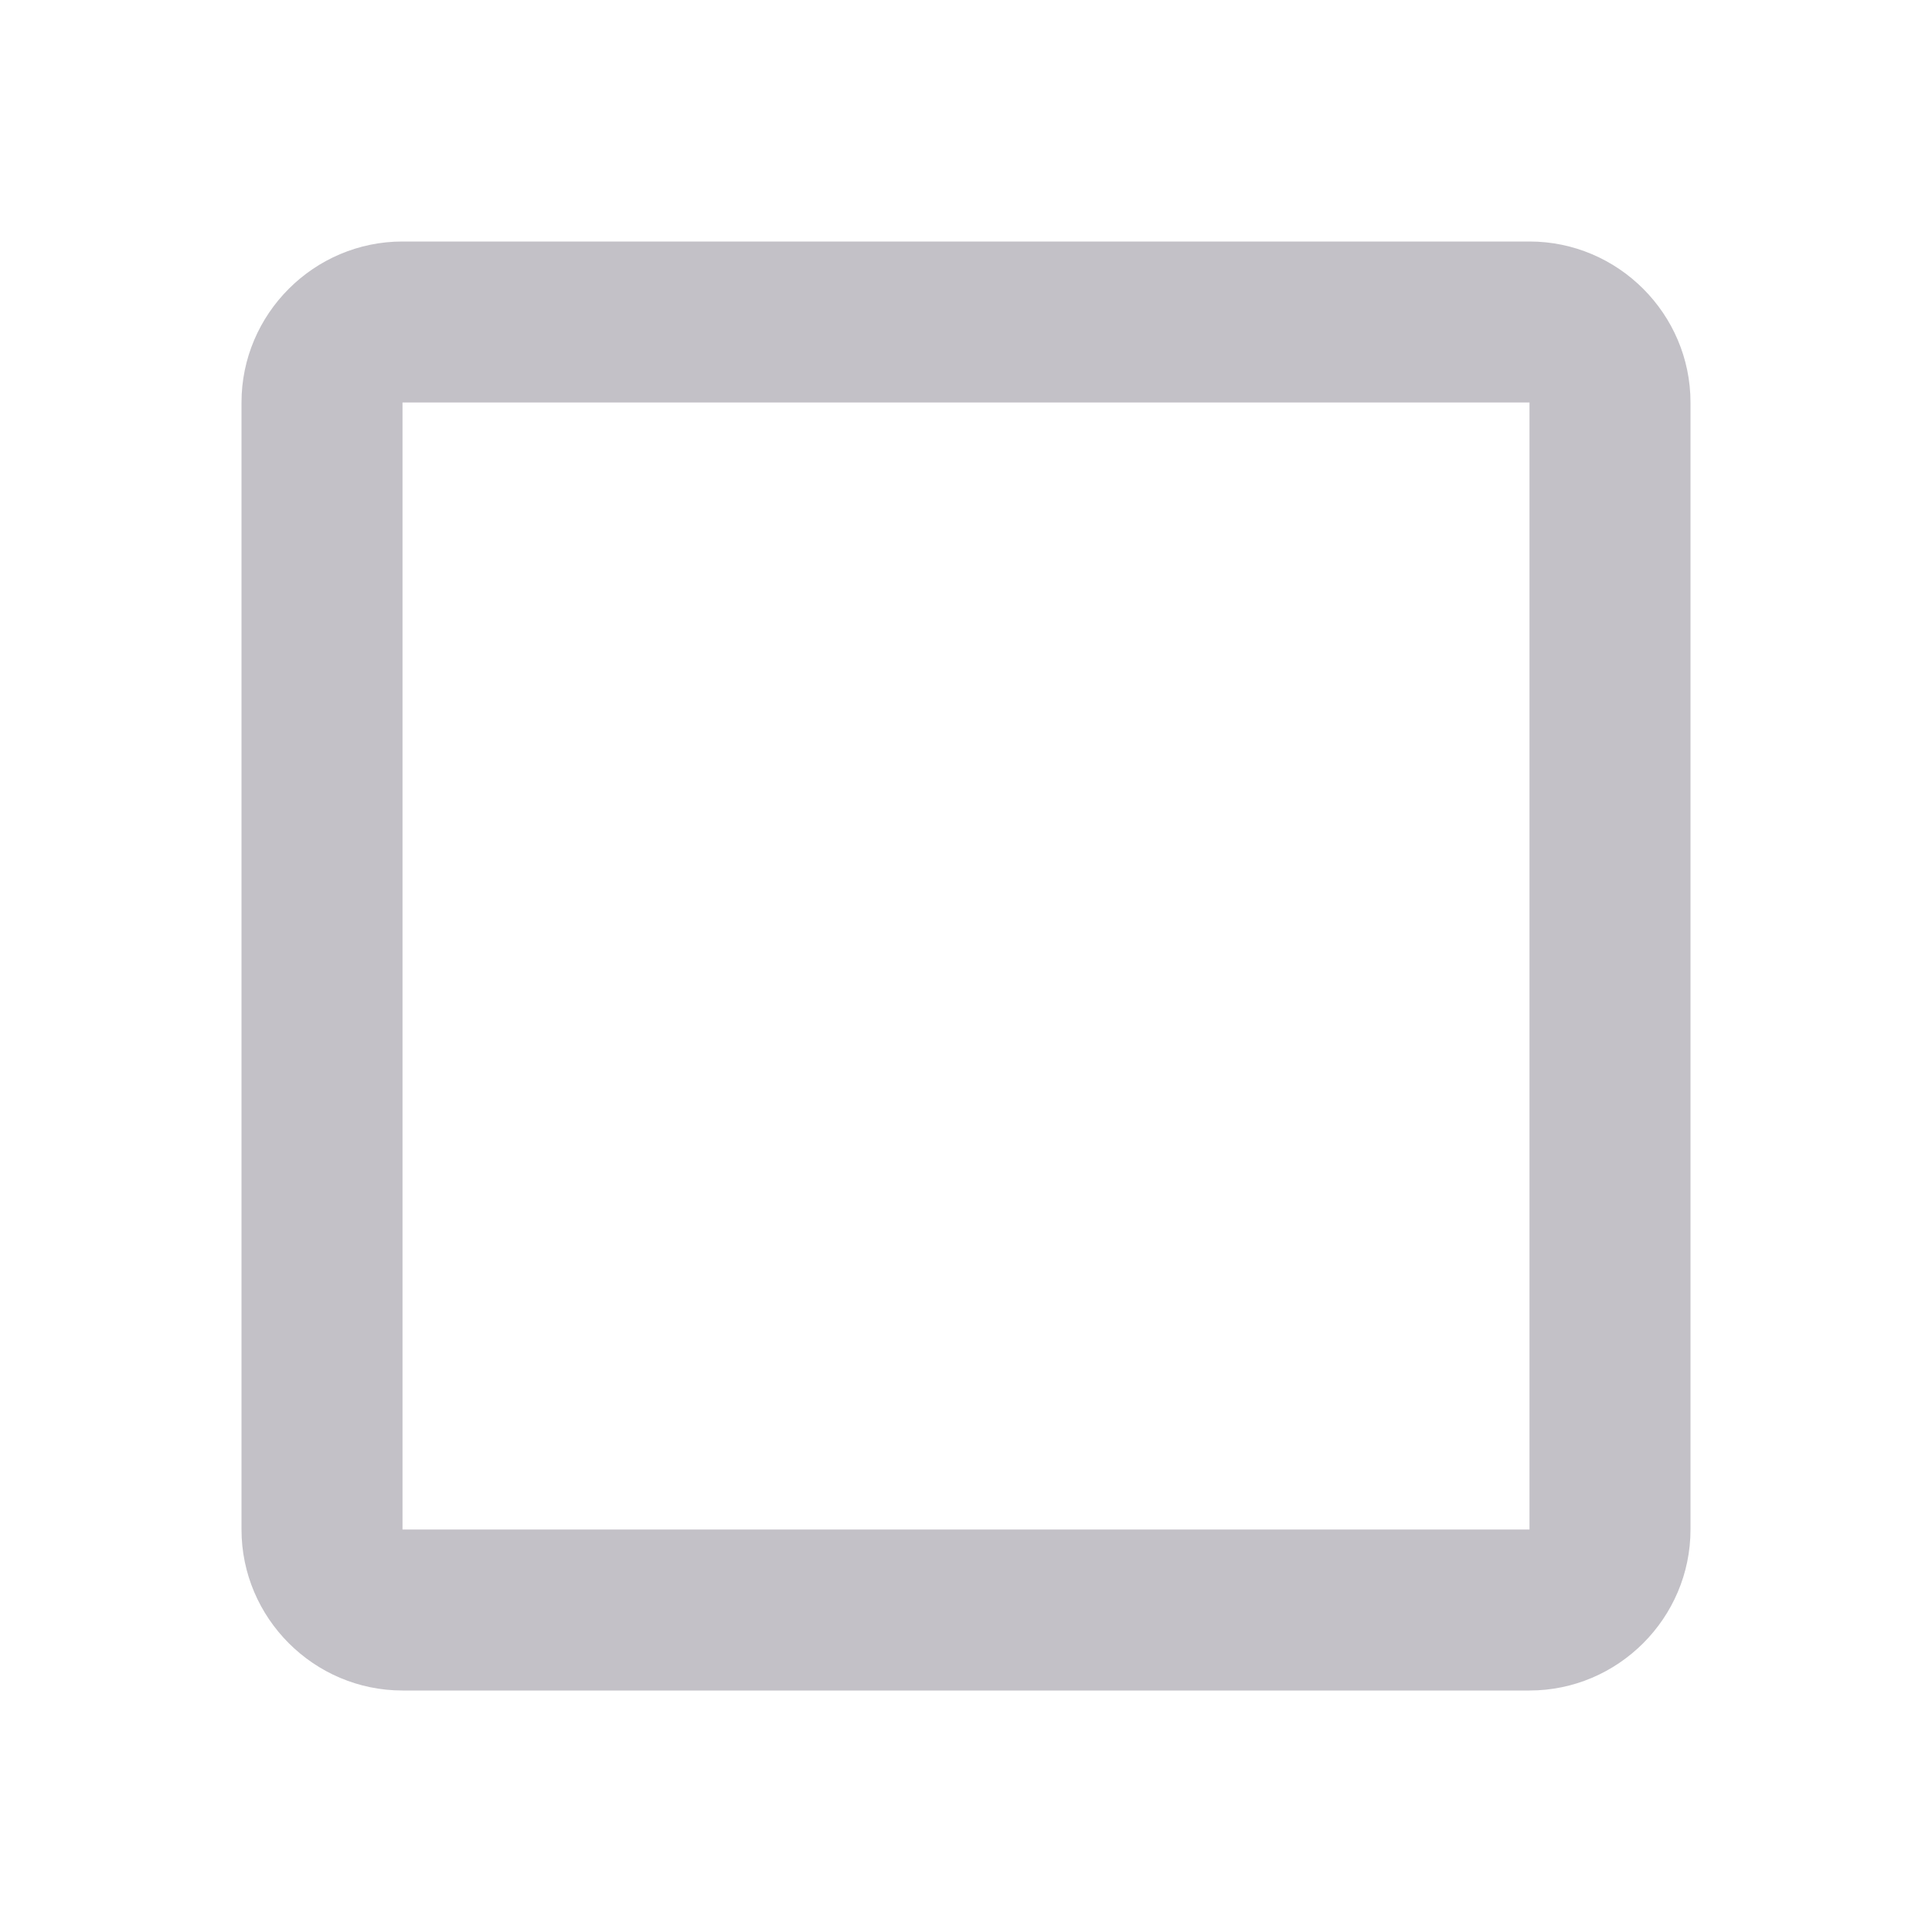
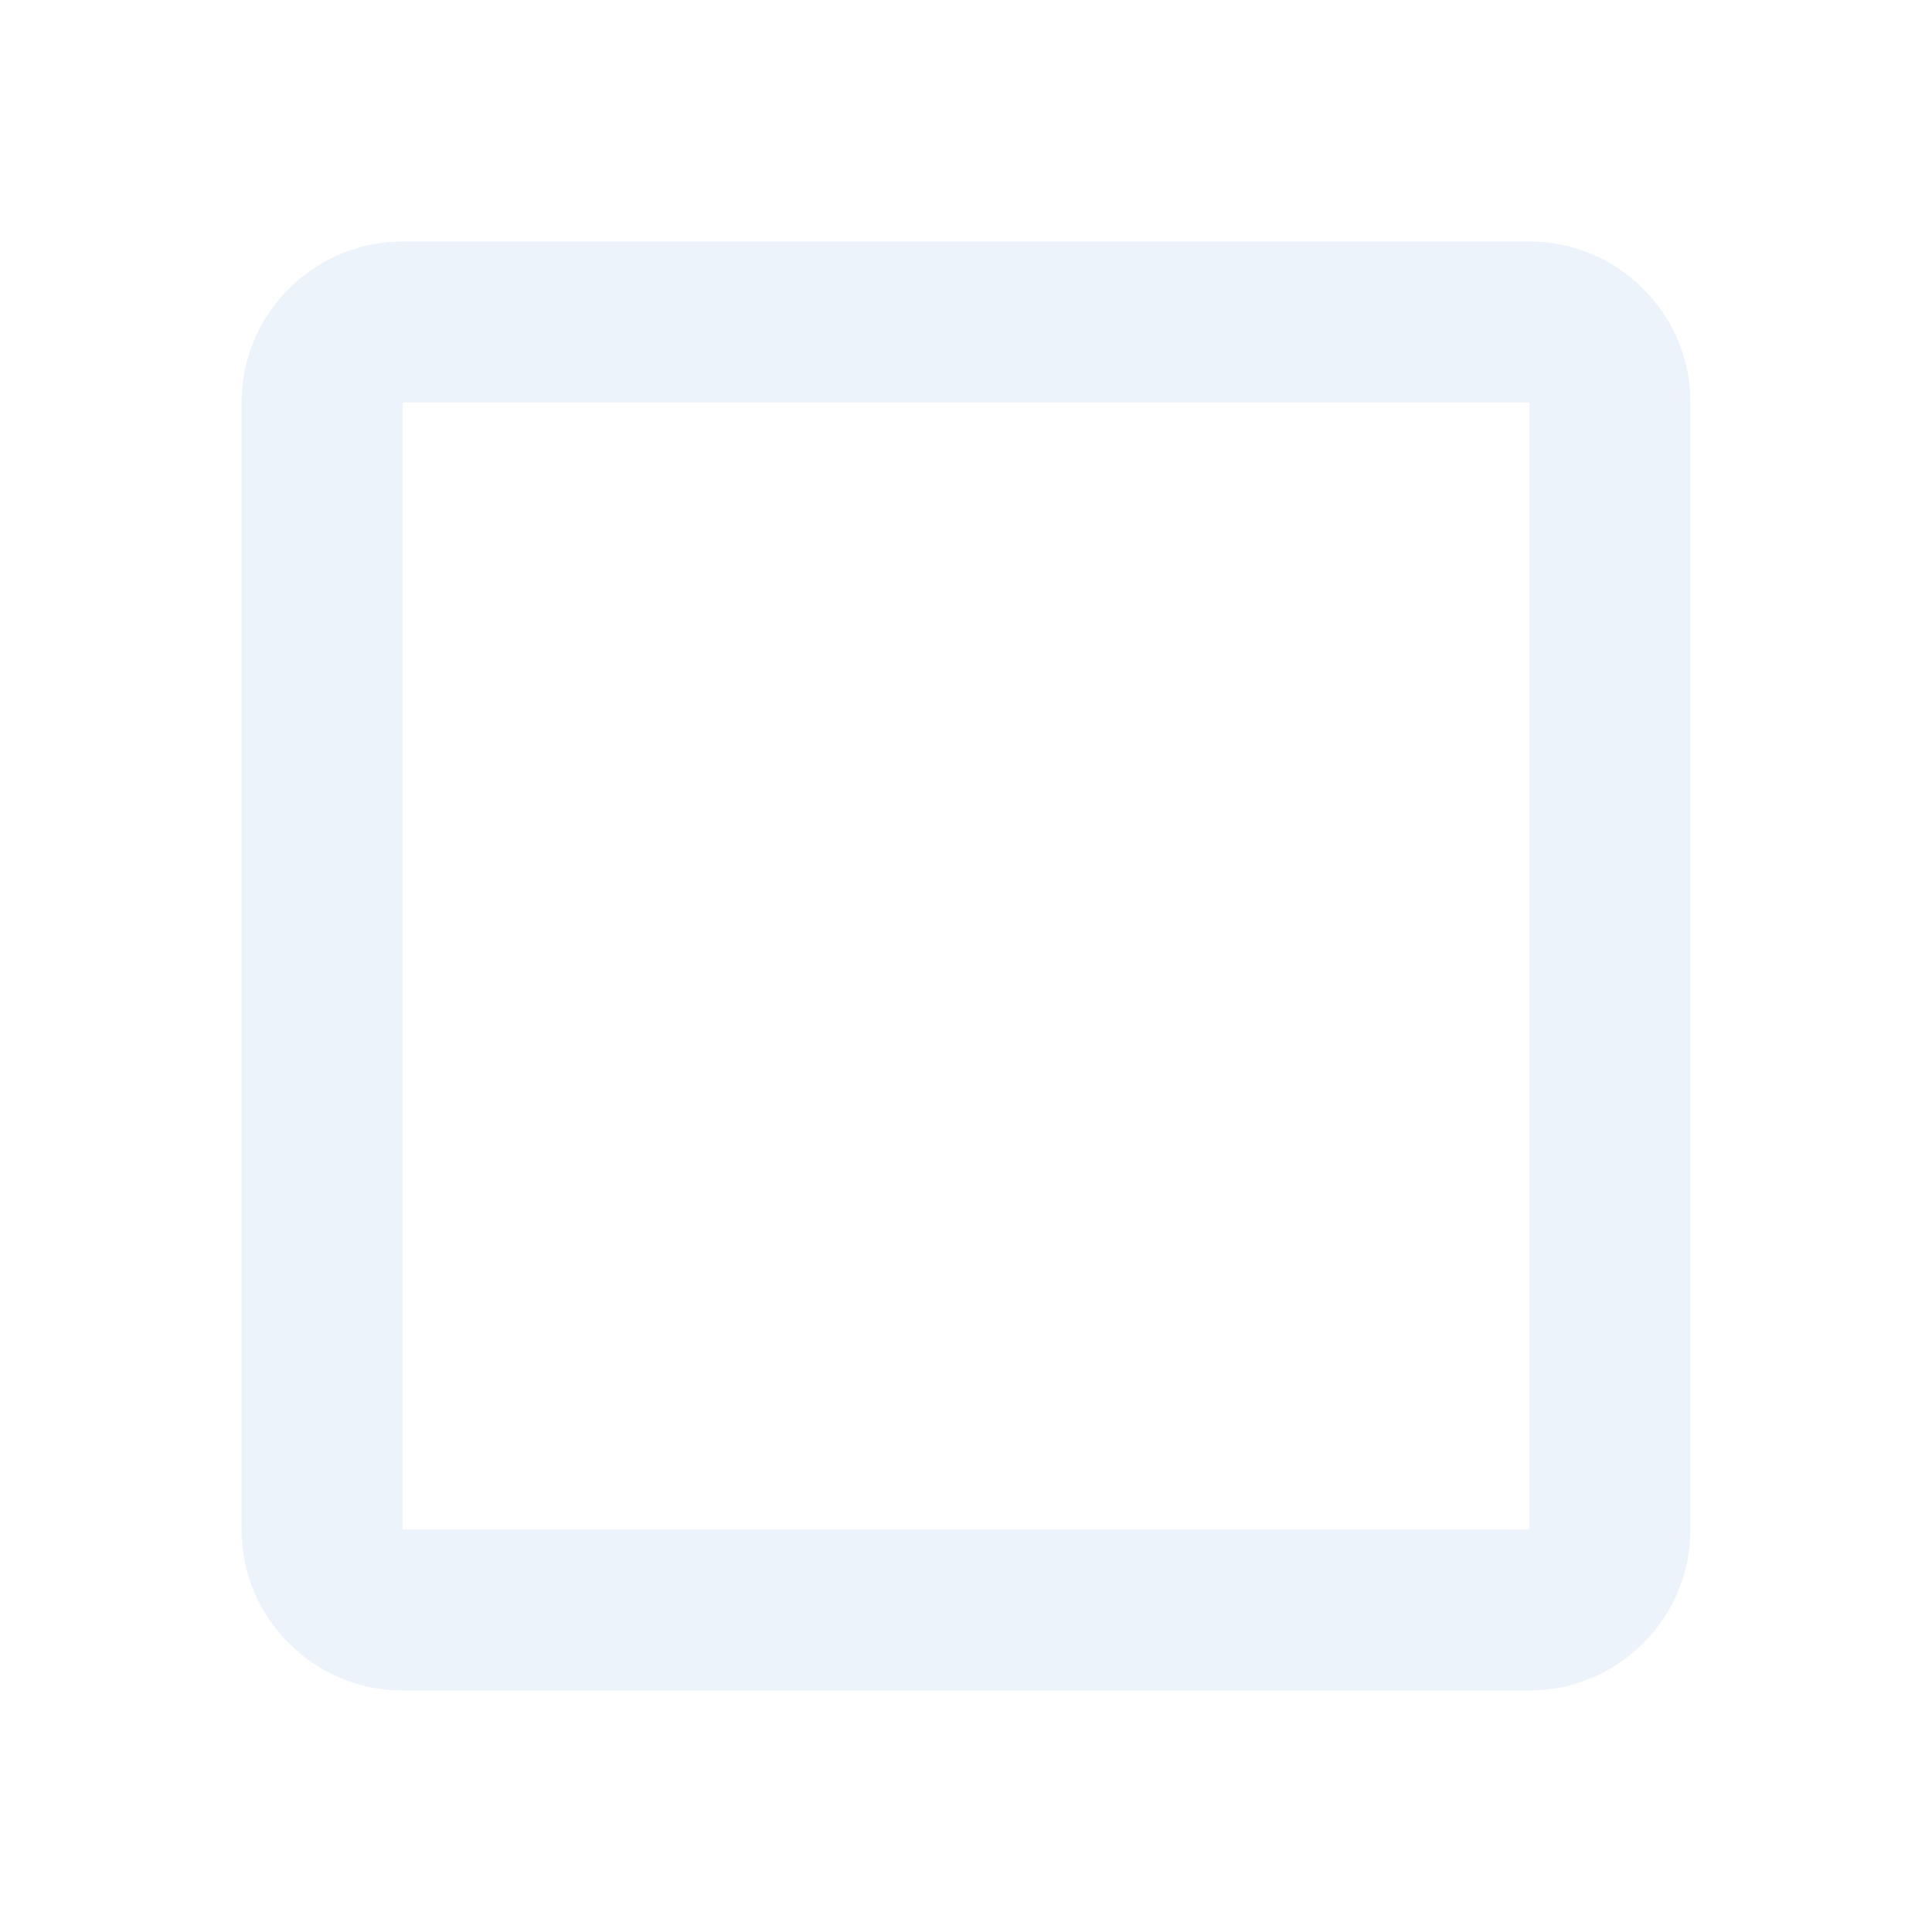
<svg xmlns="http://www.w3.org/2000/svg" width="16" height="16" viewBox="0 0 24 24" fill="none">
-   <path d="M19 5V19H5V5H19ZM19 3H5C3.9 3 3 3.9 3 5V19C3 20.1 3.9 21 5 21H19C20.1 21 21 20.1 21 19V5C21 3.9 20.1 3 19 3Z" fill="#C3C1C7" />
+   <path d="M19 5V19H5V5H19ZM19 3H5C3.9 3 3 3.9 3 5V19C3 20.1 3.9 21 5 21H19C20.1 21 21 20.1 21 19V5C21 3.9 20.1 3 19 3Z" fill="#edf3fa" />
</svg>
